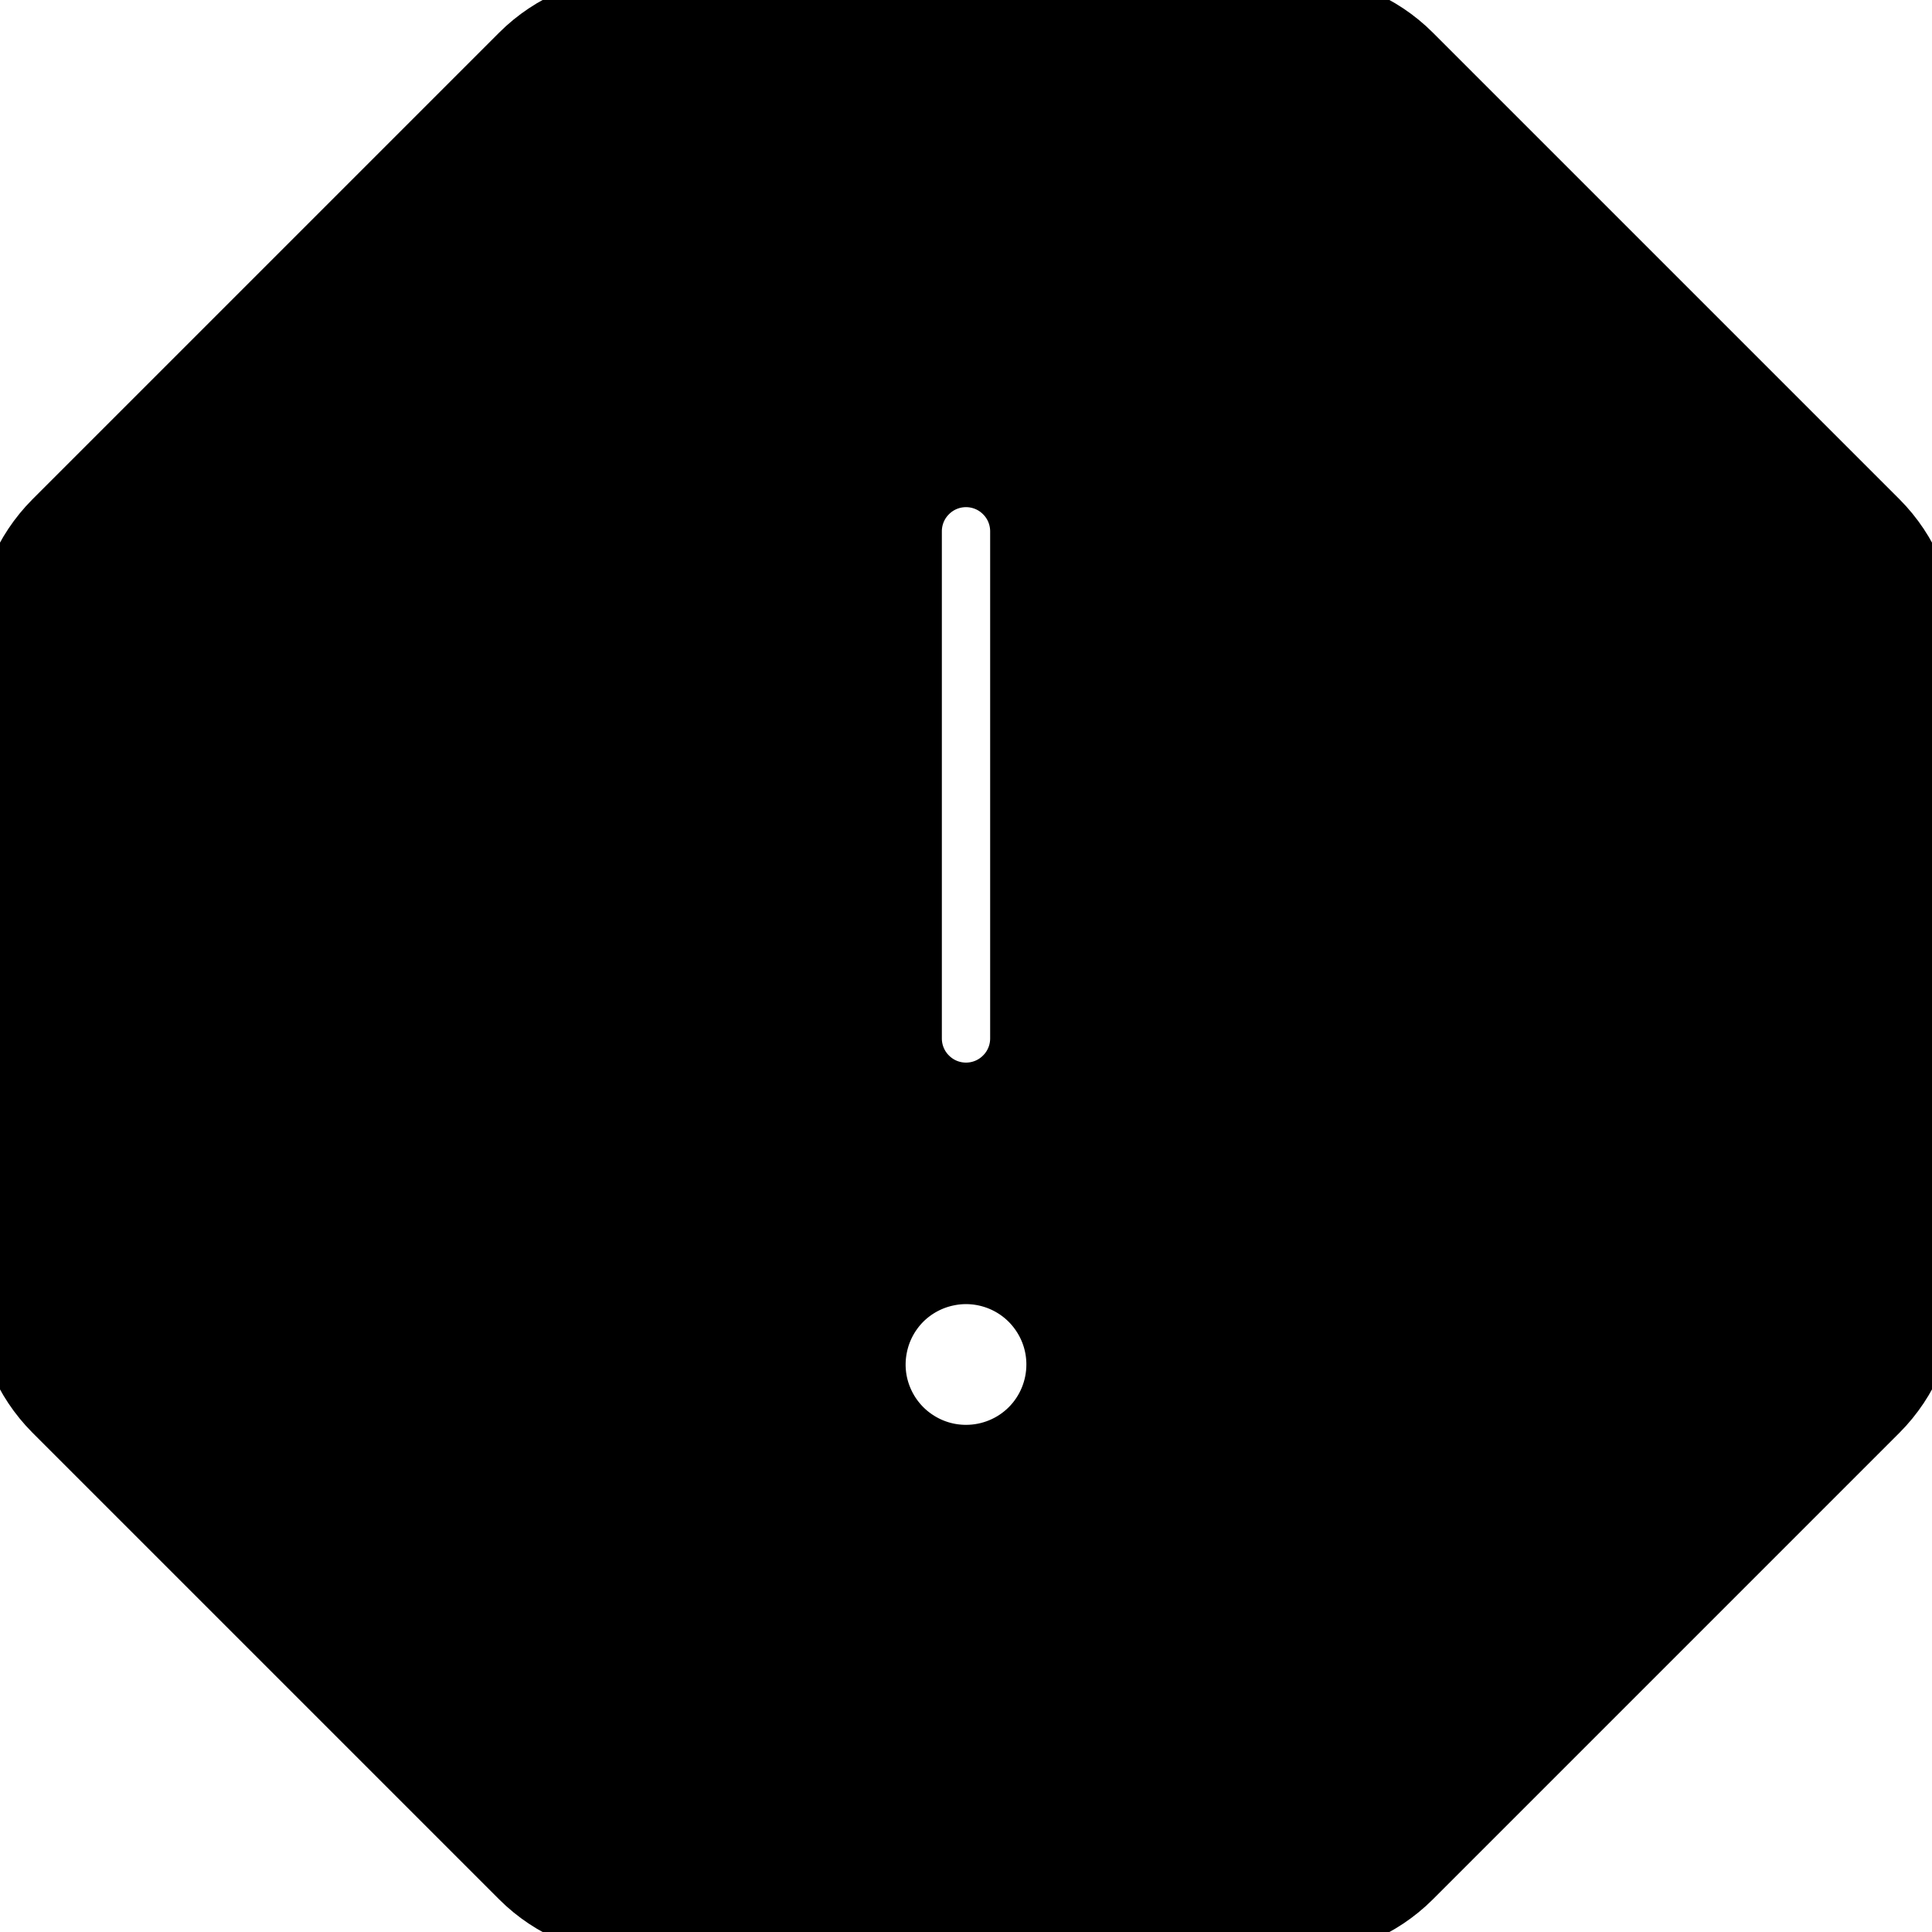
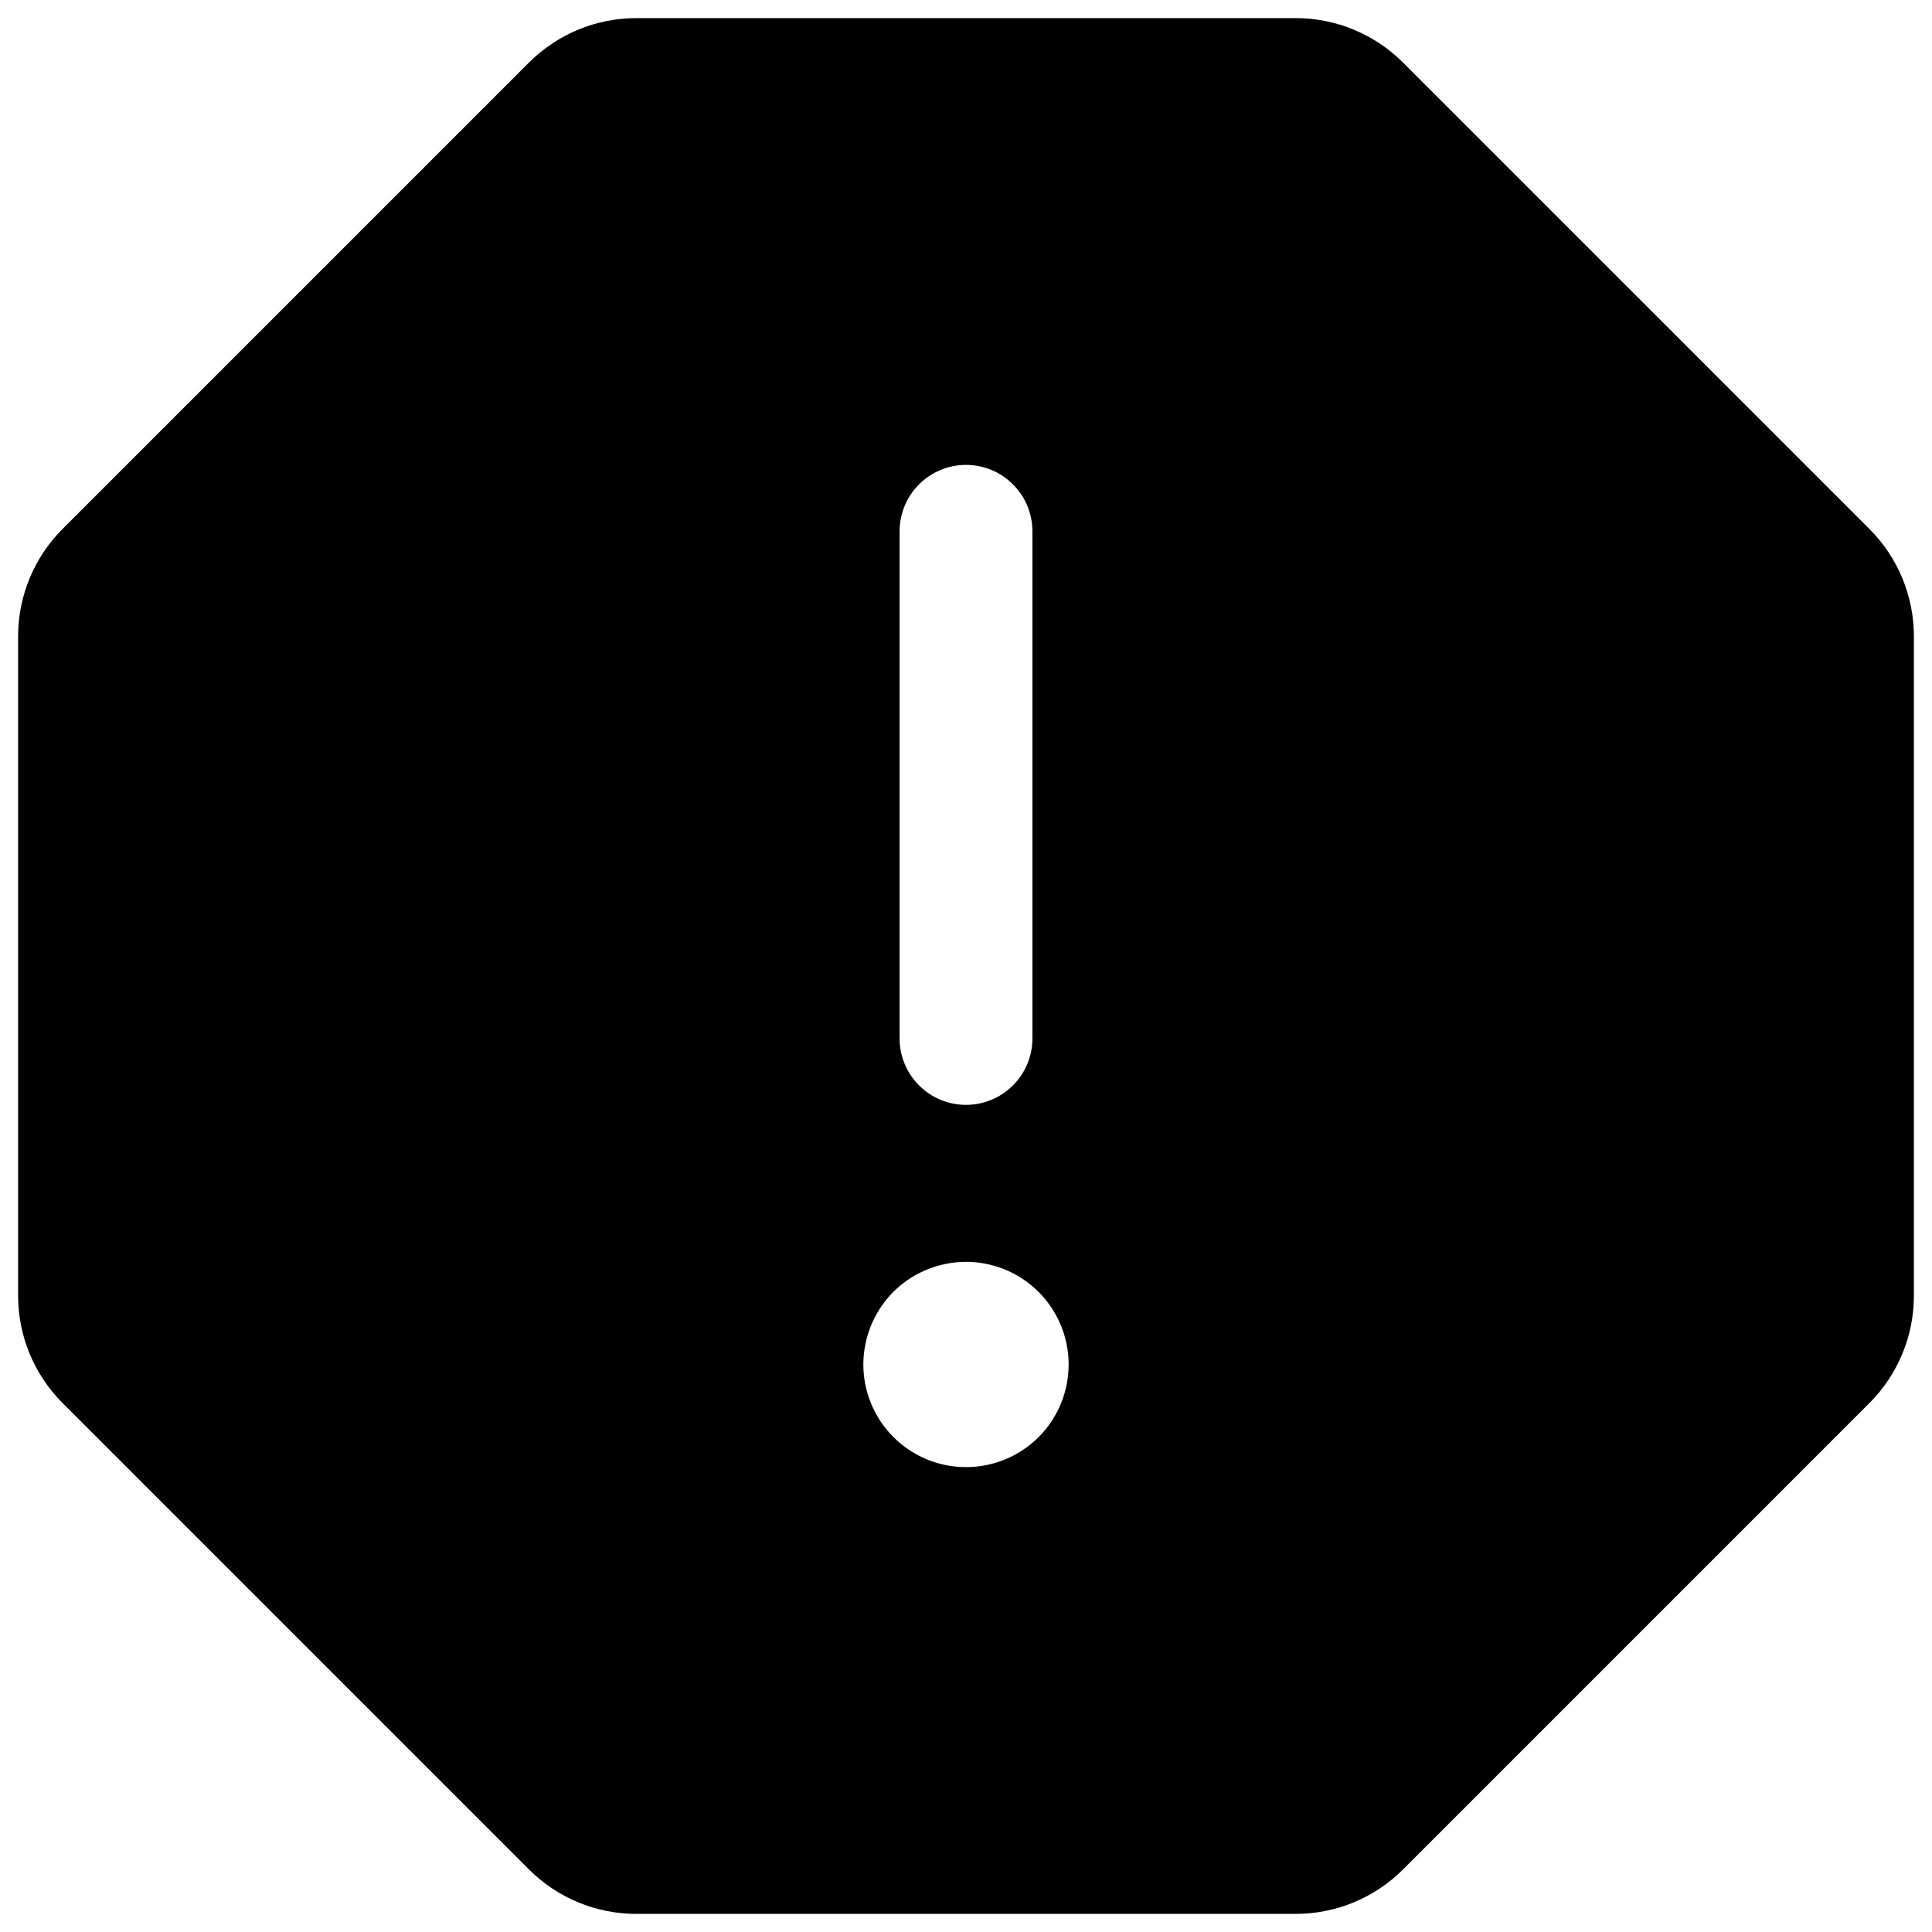
<svg xmlns="http://www.w3.org/2000/svg" viewBox="0 0 20 20" fill="none">
-   <path d="M19.31 5.522L14.478 0.69C14.196 0.409 13.815 0.251 13.417 0.25H6.583C6.185 0.251 5.804 0.409 5.522 0.69L0.69 5.522C0.409 5.804 0.251 6.185 0.25 6.583V13.417C0.251 13.815 0.409 14.196 0.69 14.478L5.522 19.31C5.804 19.591 6.185 19.749 6.583 19.75H13.417C13.815 19.749 14.196 19.591 14.478 19.31L19.31 14.478C19.591 14.196 19.749 13.815 19.75 13.417V6.583C19.749 6.185 19.591 5.804 19.31 5.522ZM9.25 5.5C9.25 5.301 9.329 5.11 9.47 4.97C9.61 4.829 9.801 4.75 10 4.75C10.199 4.75 10.39 4.829 10.53 4.97C10.671 5.11 10.75 5.301 10.75 5.5V10.75C10.75 10.949 10.671 11.14 10.53 11.28C10.39 11.421 10.199 11.5 10 11.5C9.801 11.5 9.61 11.421 9.47 11.28C9.329 11.14 9.25 10.949 9.25 10.75V5.5ZM10 15.25C9.777 15.25 9.56 15.184 9.375 15.06C9.19 14.937 9.046 14.761 8.961 14.556C8.875 14.35 8.853 14.124 8.897 13.905C8.94 13.687 9.047 13.487 9.204 13.329C9.362 13.172 9.562 13.065 9.781 13.022C9.999 12.978 10.225 13.001 10.431 13.086C10.636 13.171 10.812 13.315 10.935 13.5C11.059 13.685 11.125 13.902 11.125 14.125C11.125 14.423 11.007 14.71 10.796 14.921C10.585 15.132 10.298 15.25 10 15.25Z" fill="currentColor" stroke="currentColor" strokeWidth="0.125" />
+   <path d="M19.31 5.522L14.478 0.69C14.196 0.409 13.815 0.251 13.417 0.25H6.583C6.185 0.251 5.804 0.409 5.522 0.69L0.69 5.522C0.409 5.804 0.251 6.185 0.25 6.583V13.417C0.251 13.815 0.409 14.196 0.69 14.478L5.522 19.31C5.804 19.591 6.185 19.749 6.583 19.75H13.417C13.815 19.749 14.196 19.591 14.478 19.31L19.31 14.478C19.591 14.196 19.749 13.815 19.75 13.417V6.583C19.749 6.185 19.591 5.804 19.31 5.522ZM9.25 5.5C9.25 5.301 9.329 5.11 9.47 4.97C9.61 4.829 9.801 4.75 10 4.75C10.199 4.75 10.39 4.829 10.53 4.97C10.671 5.11 10.75 5.301 10.75 5.5V10.75C10.75 10.949 10.671 11.14 10.53 11.28C10.39 11.421 10.199 11.5 10 11.5C9.801 11.5 9.61 11.421 9.47 11.28C9.329 11.14 9.25 10.949 9.25 10.75V5.5ZM10 15.25C9.777 15.25 9.56 15.184 9.375 15.06C9.19 14.937 9.046 14.761 8.961 14.556C8.875 14.35 8.853 14.124 8.897 13.905C8.94 13.687 9.047 13.487 9.204 13.329C9.362 13.172 9.562 13.065 9.781 13.022C9.999 12.978 10.225 13.001 10.431 13.086C10.636 13.171 10.812 13.315 10.935 13.5C11.059 13.685 11.125 13.902 11.125 14.125C11.125 14.423 11.007 14.71 10.796 14.921C10.585 15.132 10.298 15.25 10 15.25Z" fill="currentColor" stroke="currentColor" stroke-width="0.125" />
</svg>
